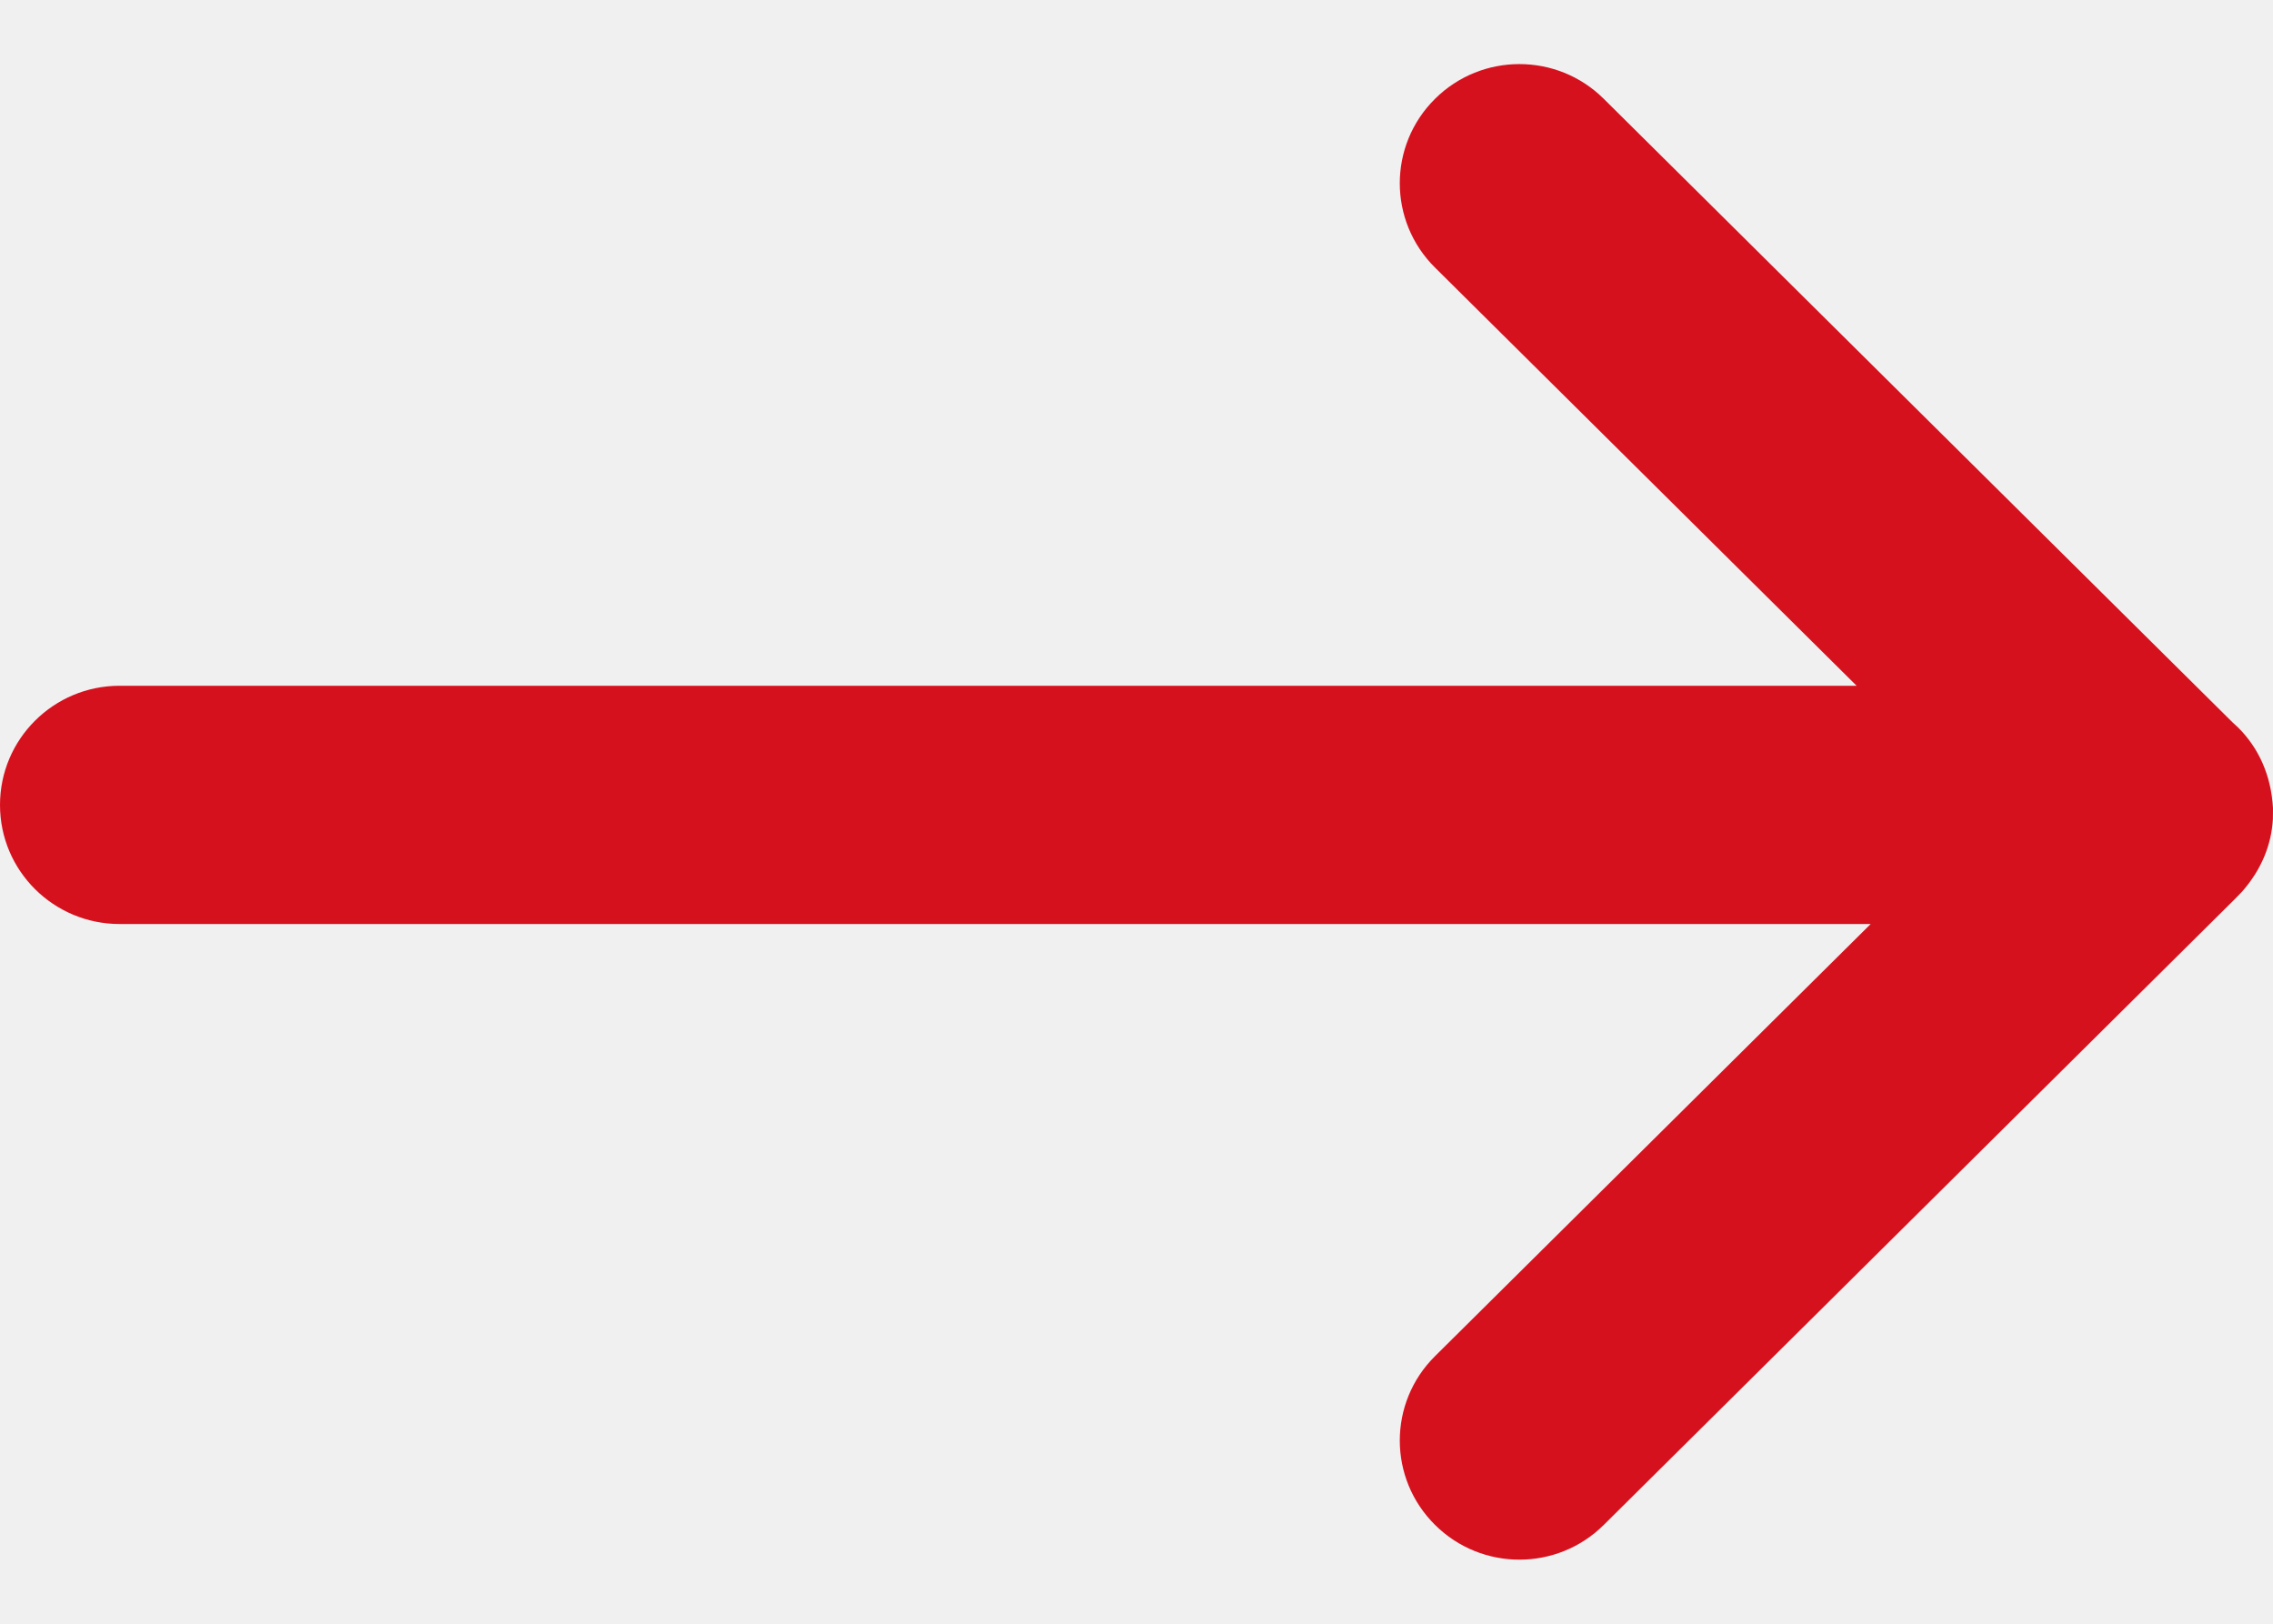
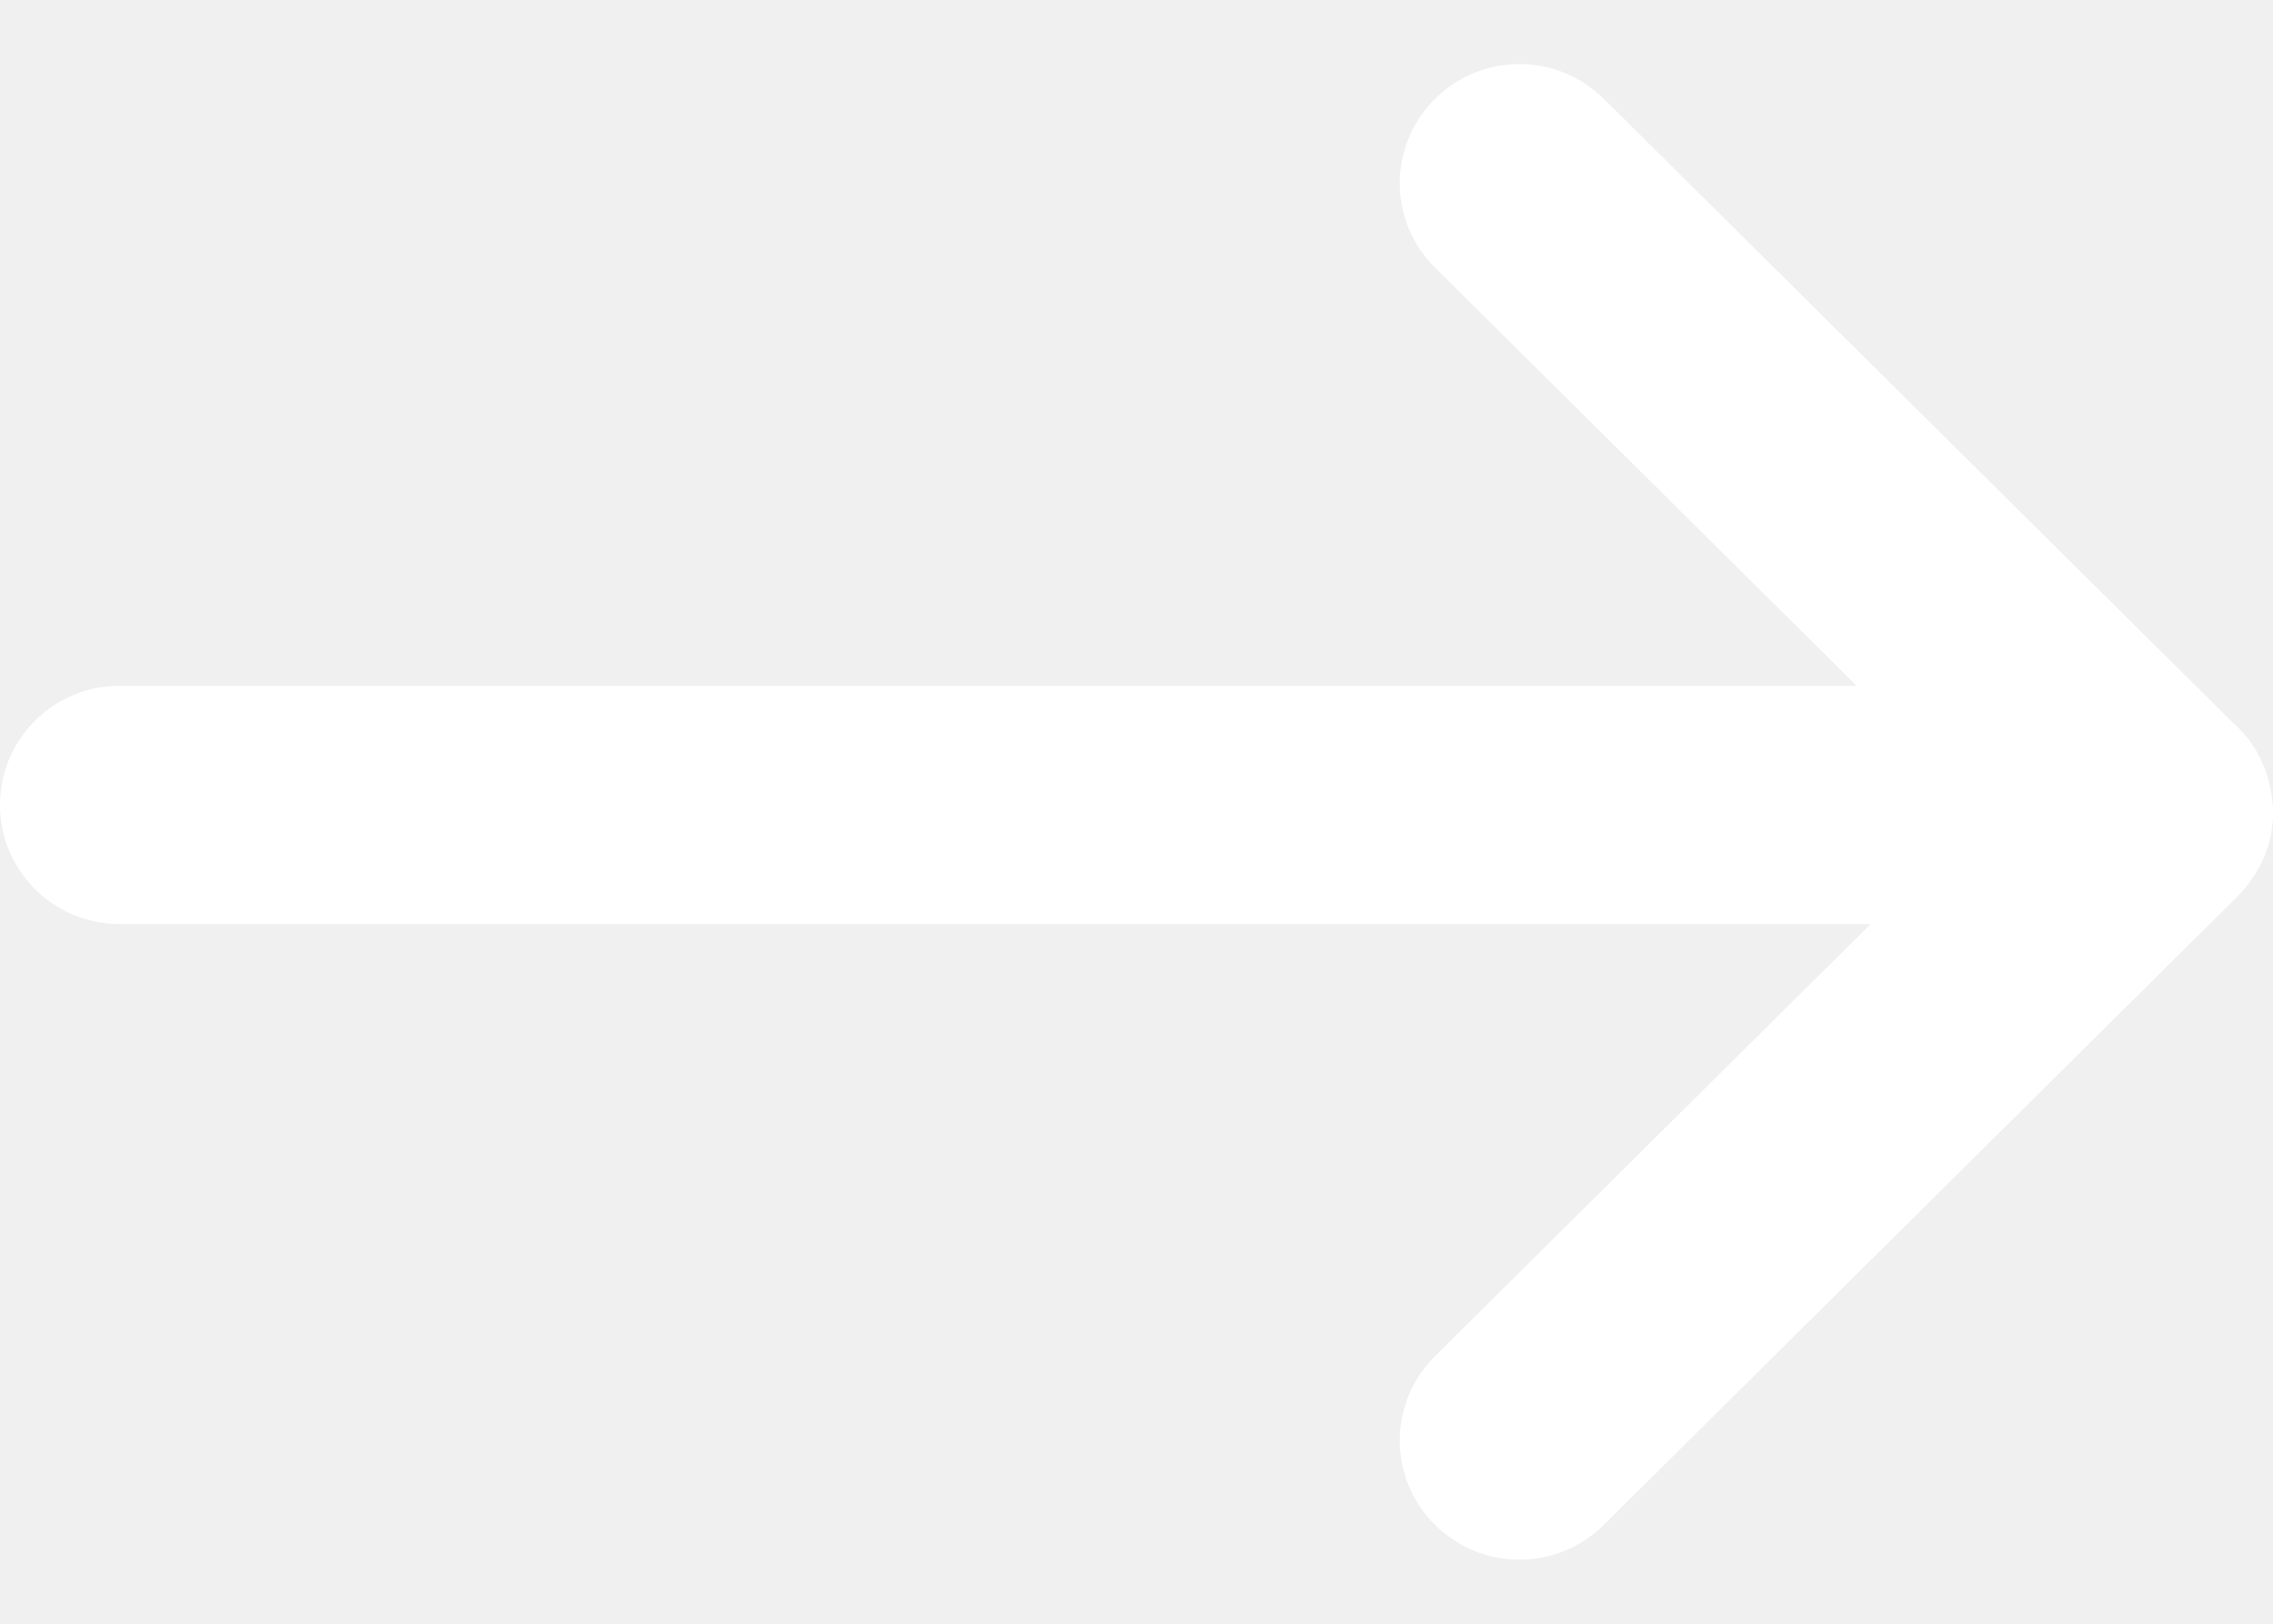
<svg xmlns="http://www.w3.org/2000/svg" width="21" height="15" viewBox="0 0 21 15" fill="none">
-   <path d="M14.817 0.913L20.627 6.674L20.676 6.719C20.87 6.911 20.983 7.166 21 7.466L20.999 7.567C20.985 7.805 20.894 8.032 20.715 8.236L20.647 8.306L14.817 14.087C14.386 14.515 13.689 14.515 13.258 14.087C12.824 13.657 12.824 12.958 13.258 12.528L17.283 8.536L1.105 8.536C0.496 8.536 0 8.045 0 7.436C0 6.827 0.496 6.335 1.105 6.335L17.153 6.335L13.258 2.472C12.824 2.042 12.824 1.343 13.258 0.913C13.689 0.485 14.386 0.485 14.817 0.913Z" fill="#D6111E" />
+   <g clip-path="url(#clip0_202_9)">
+     <path d="M14.817 0.913L20.627 6.674L20.676 6.719C20.87 6.911 20.983 7.166 21 7.466L20.999 7.567C20.985 7.805 20.894 8.032 20.715 8.236L20.647 8.306L14.817 14.087C14.386 14.515 13.689 14.515 13.258 14.087C12.824 13.657 12.824 12.958 13.258 12.528L17.283 8.536L1.105 8.536C0.496 8.536 0 8.045 0 7.436C0 6.827 0.496 6.335 1.105 6.335L17.153 6.335L13.258 2.472C12.824 2.042 12.824 1.343 13.258 0.913C13.689 0.485 14.386 0.485 14.817 0.913Z" fill="white" />
+   </g>
+   <defs>
+     <clipPath id="clip0_202_9">
+       <rect width="21" height="15" fill="white" />
+     </clipPath>
+   </defs>
</svg>
